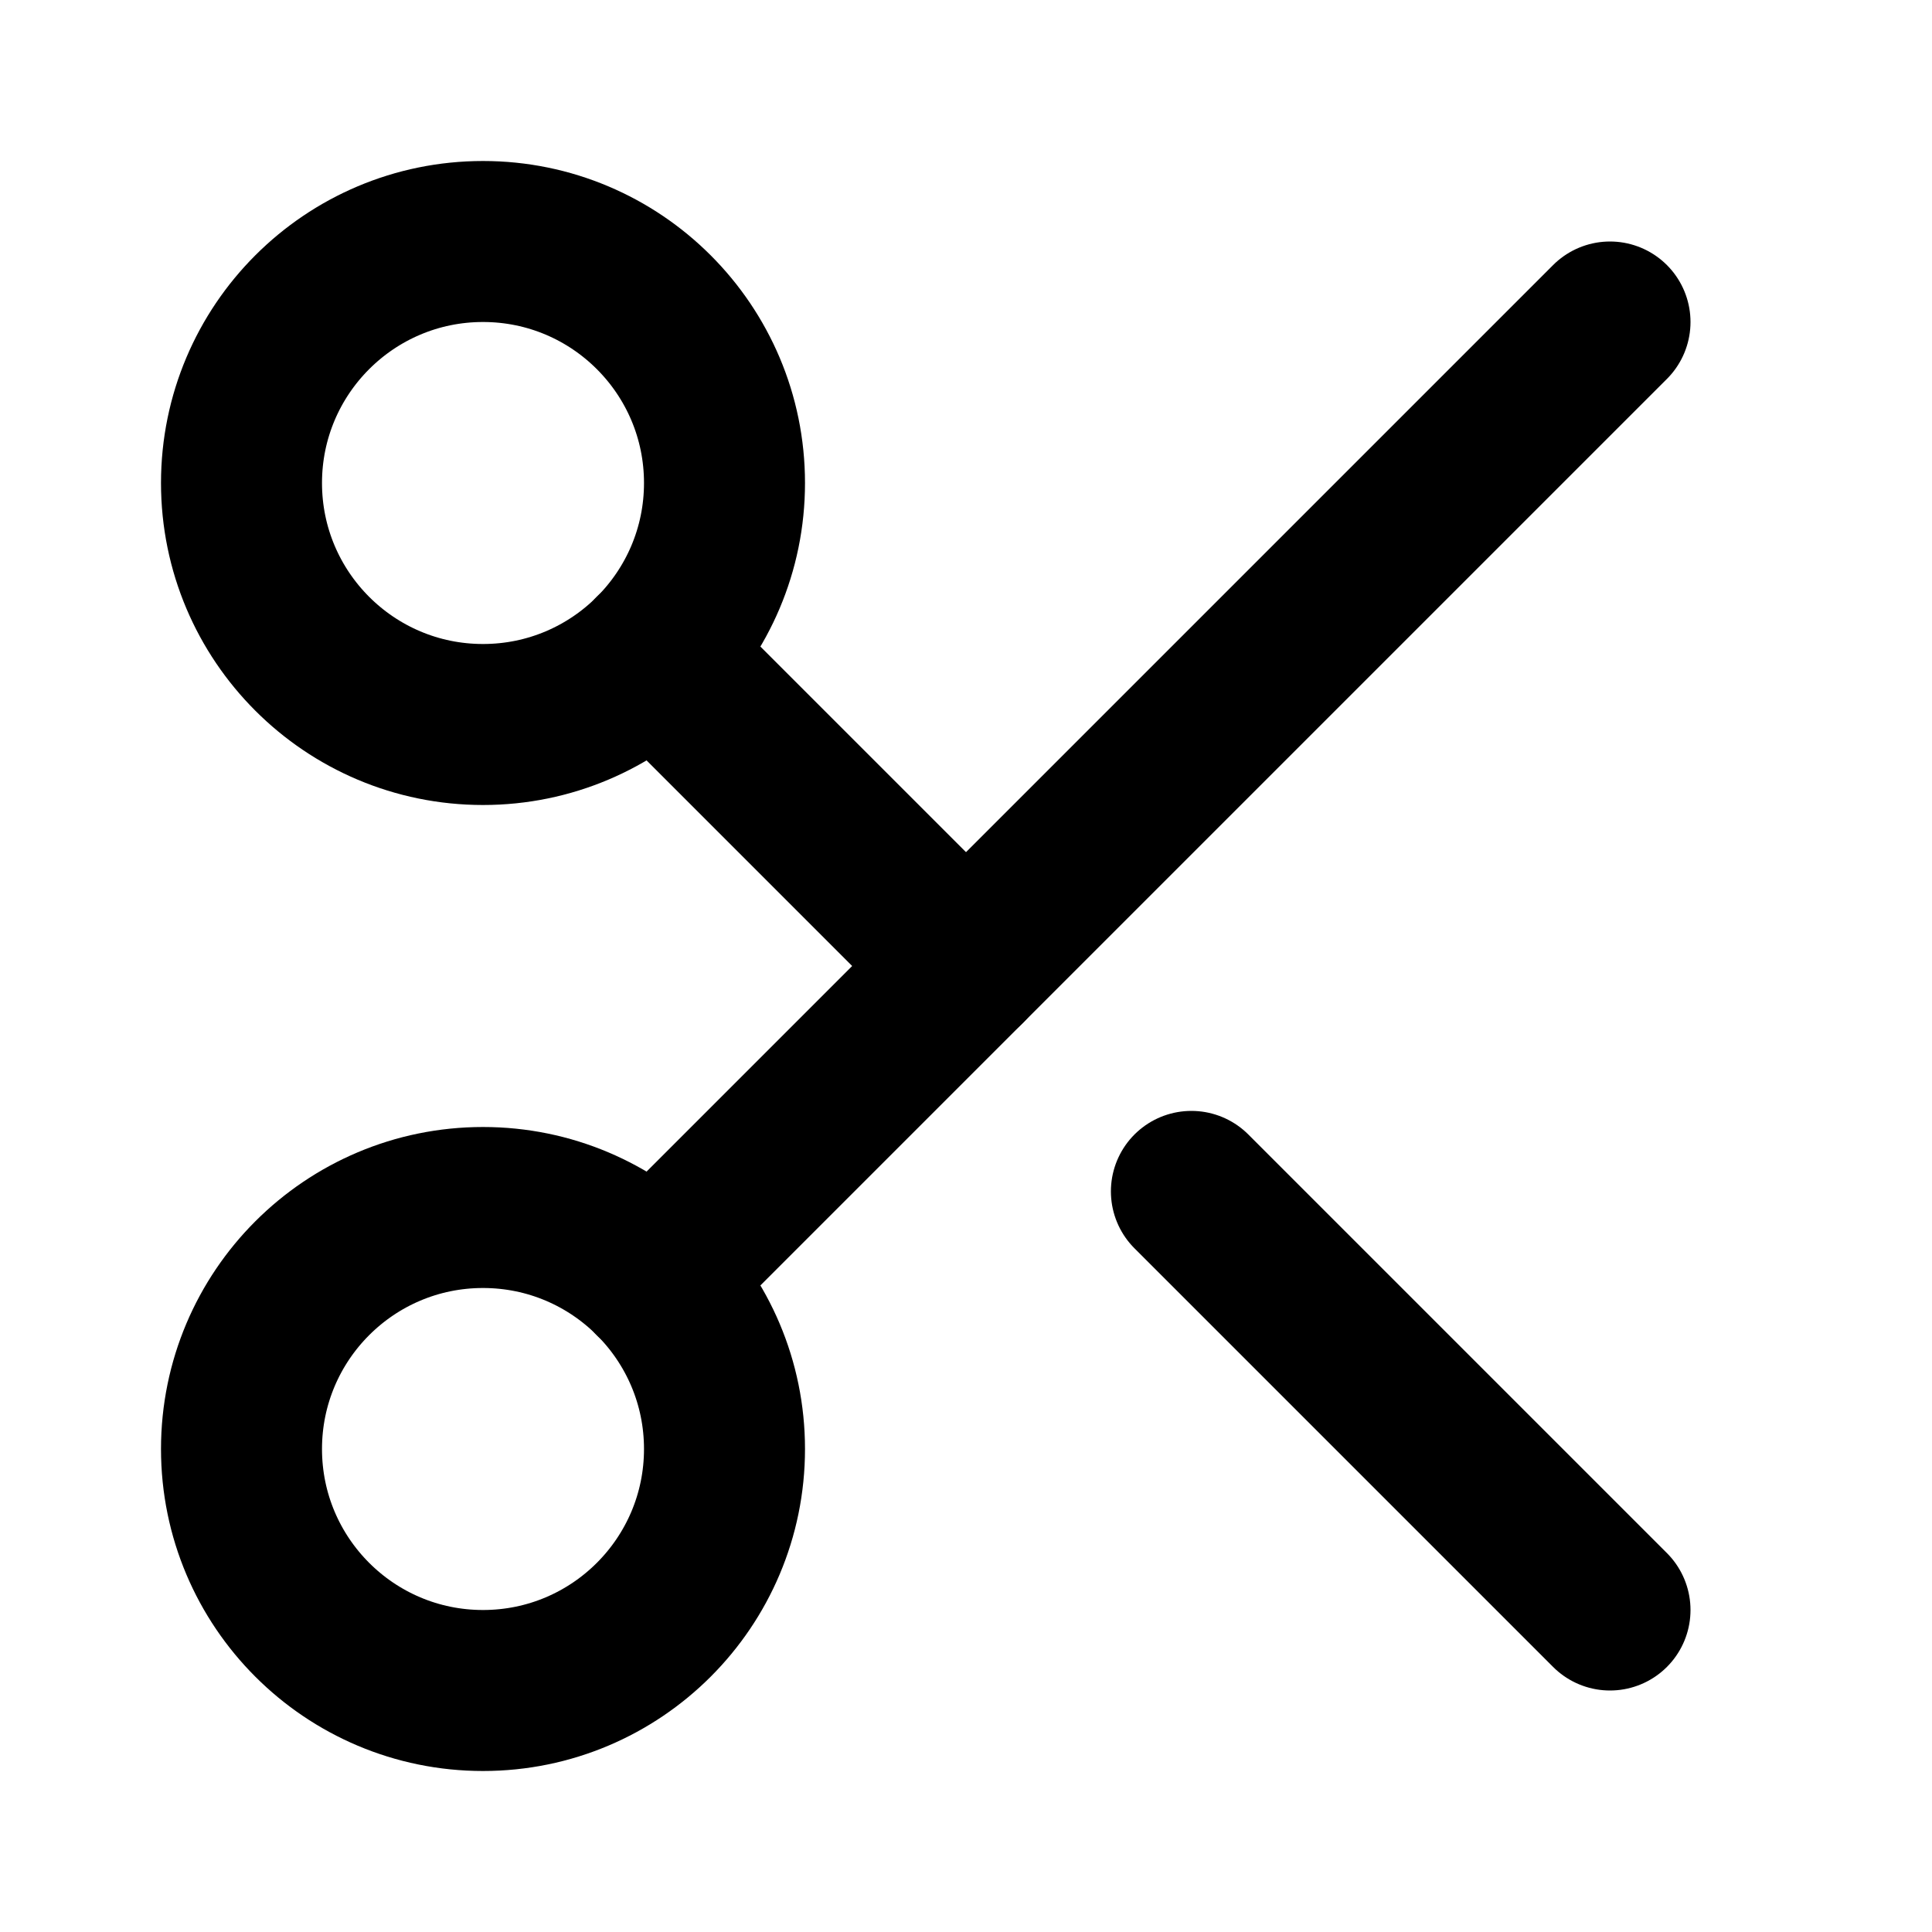
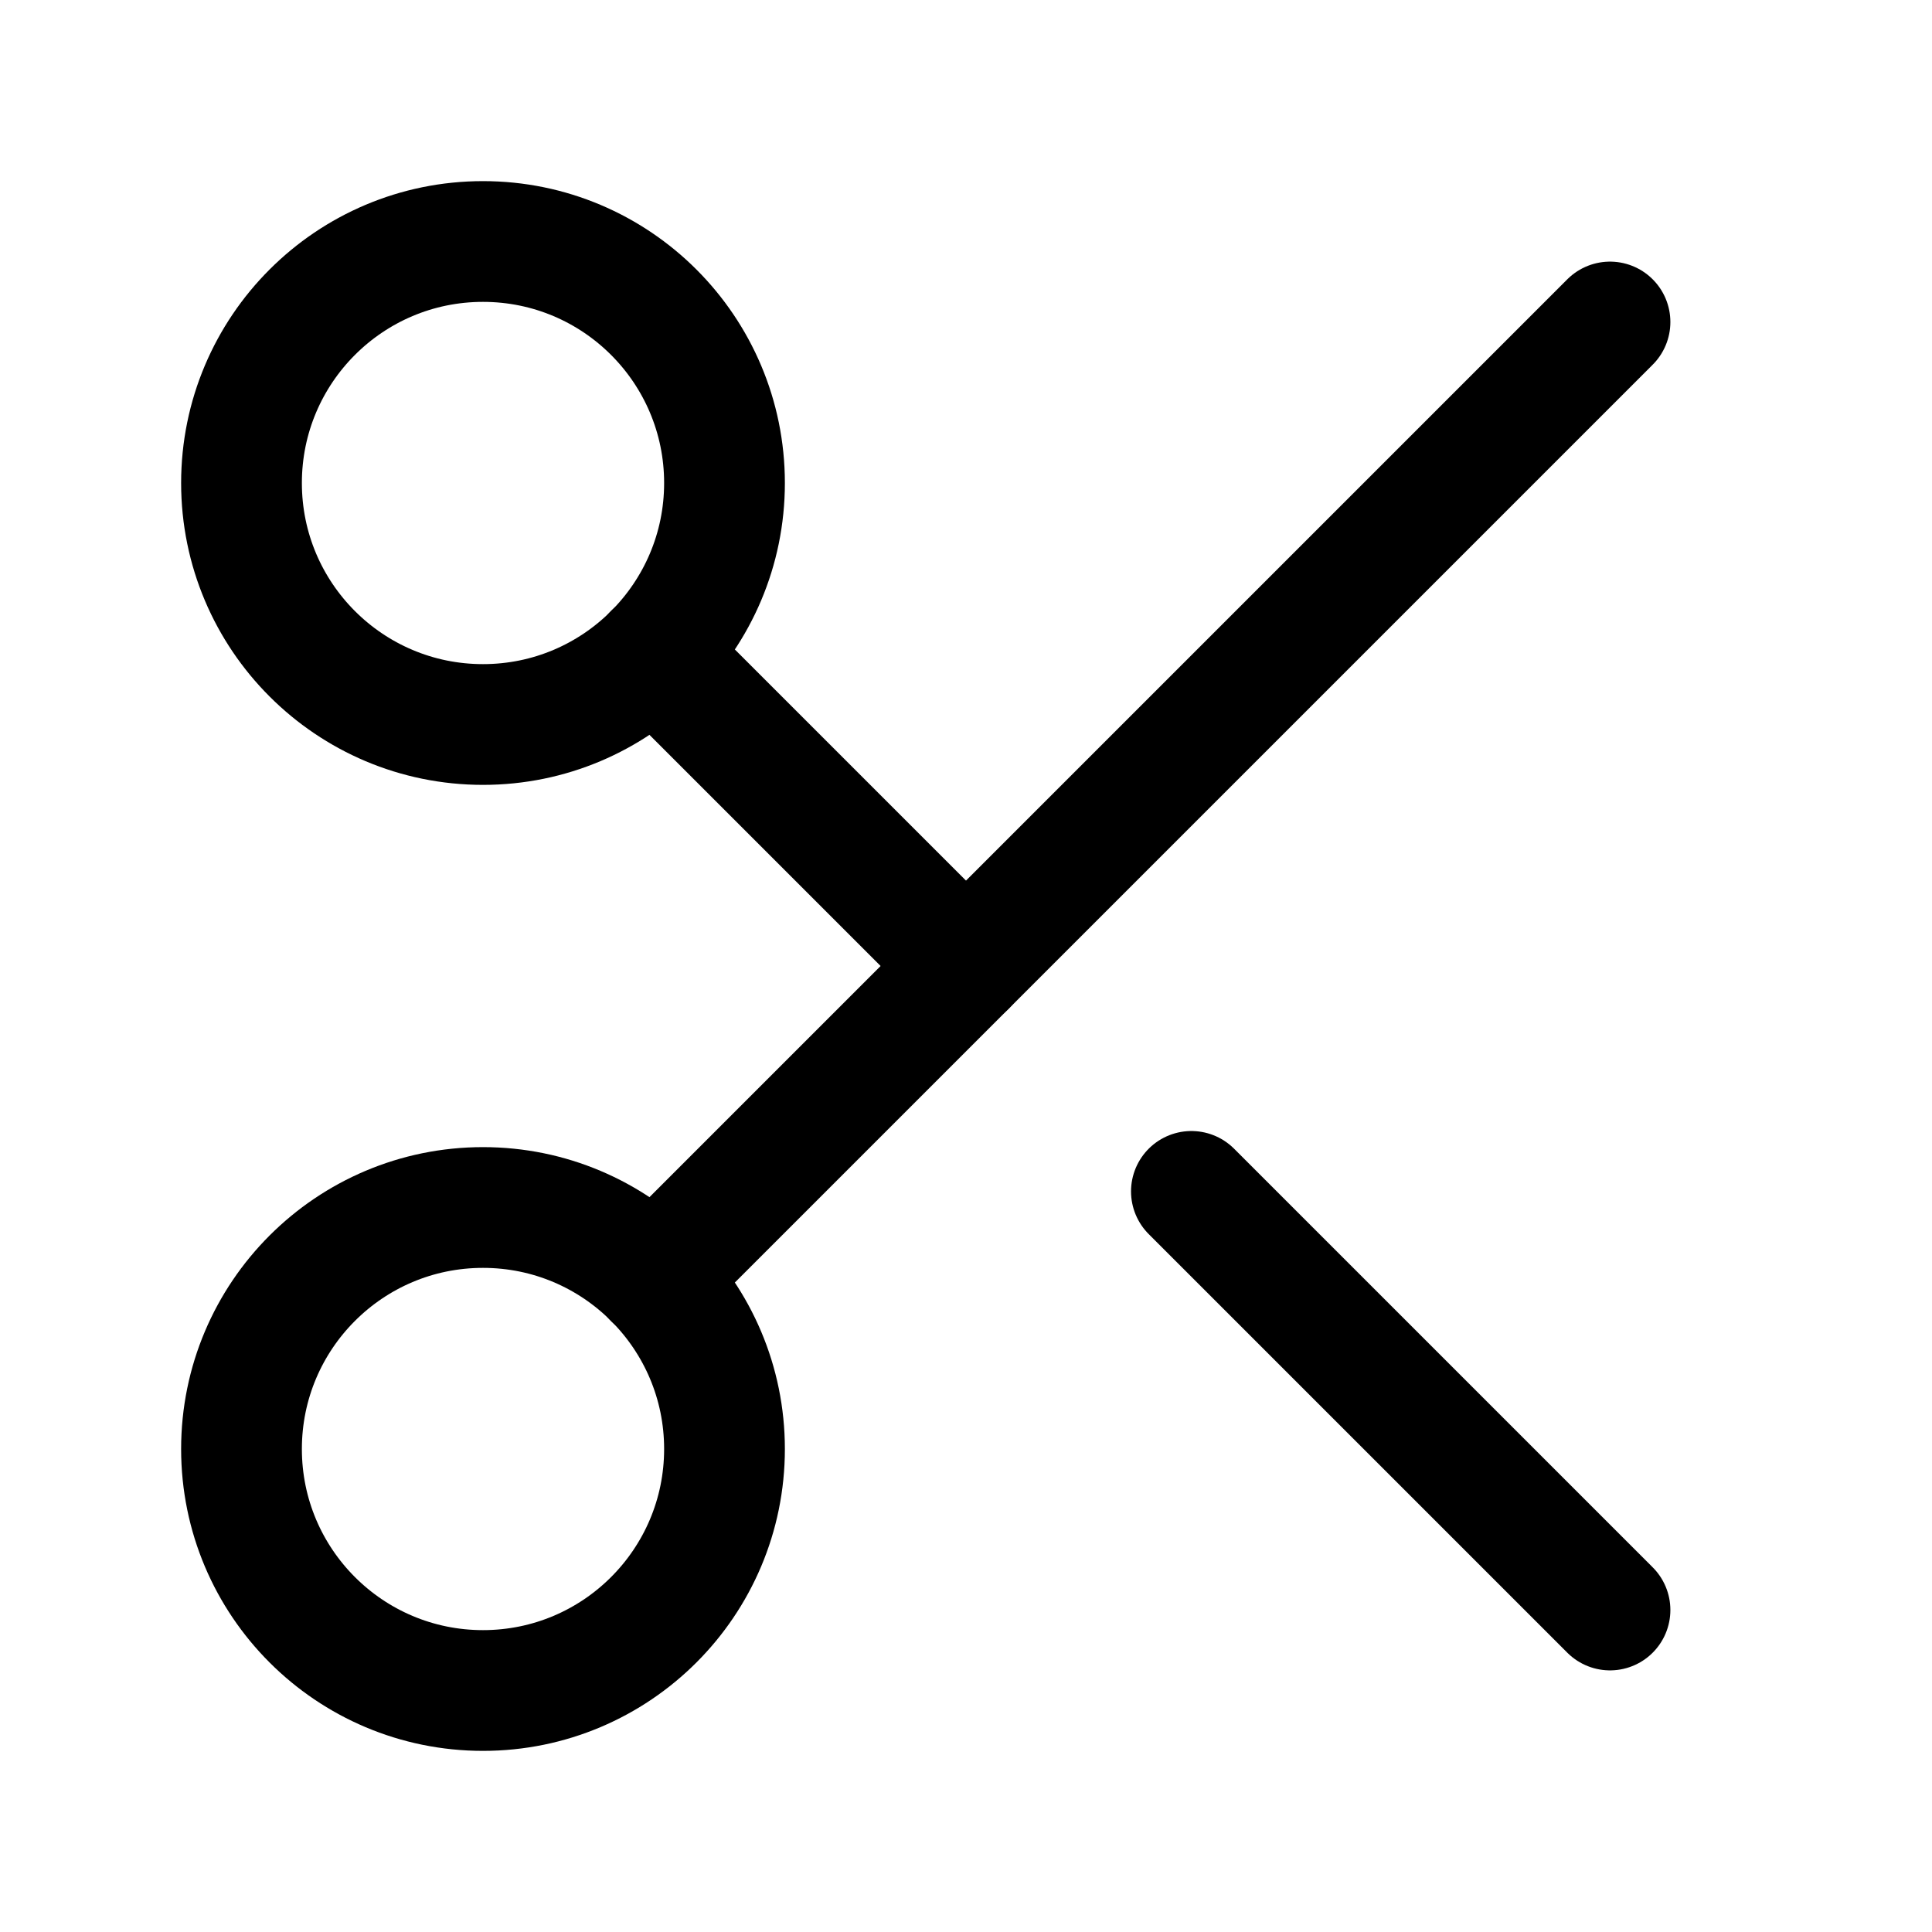
- <svg xmlns="http://www.w3.org/2000/svg" width="24" height="24" viewBox="0 0 24 24" fill="none" stroke="currentColor" stroke-width="2" stroke-linecap="round" stroke-linejoin="round">
+ <svg xmlns="http://www.w3.org/2000/svg" width="24" height="24" viewBox="0 0 24 24" fill="none" stroke="currentColor" stroke-width="1.5" stroke-linecap="round" stroke-linejoin="round">
  <circle cx="6" cy="6" r="3" />
  <path d="M8.12 8.12 12 12" />
  <path d="M20 4 8.12 15.88" />
  <circle cx="6" cy="18" r="3" />
  <path d="M14.8 14.8 20 20" />
</svg>
